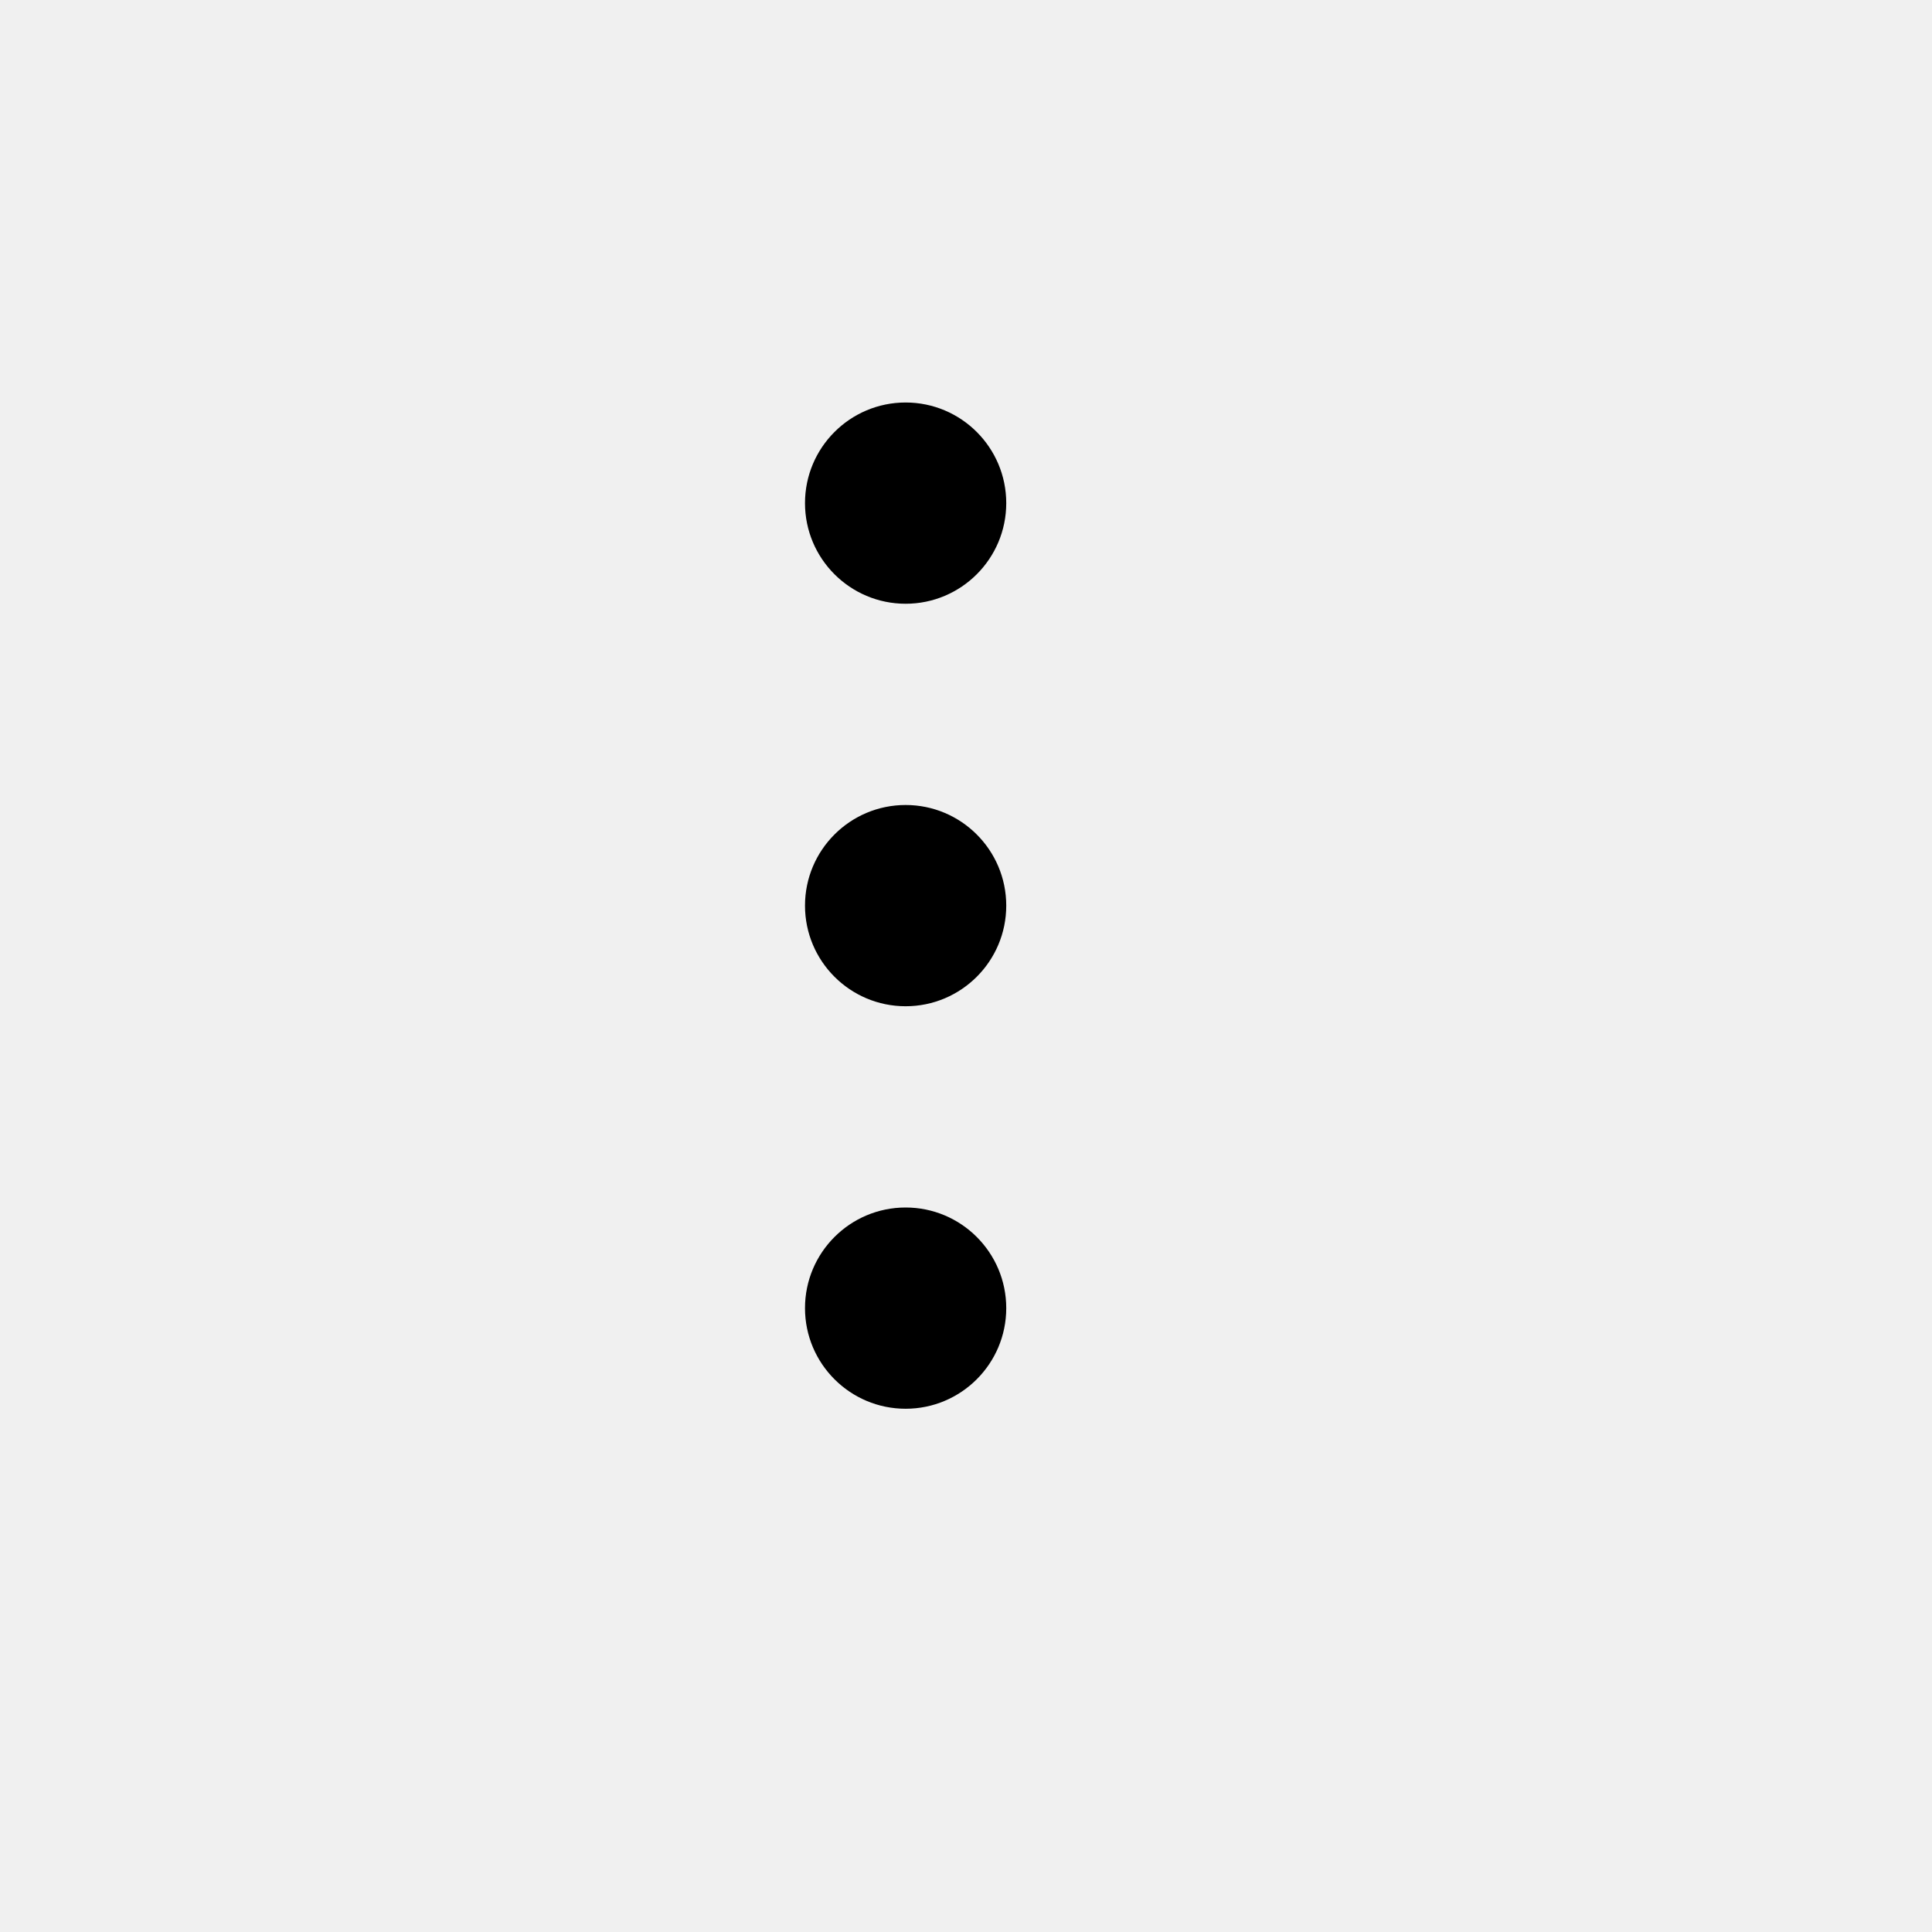
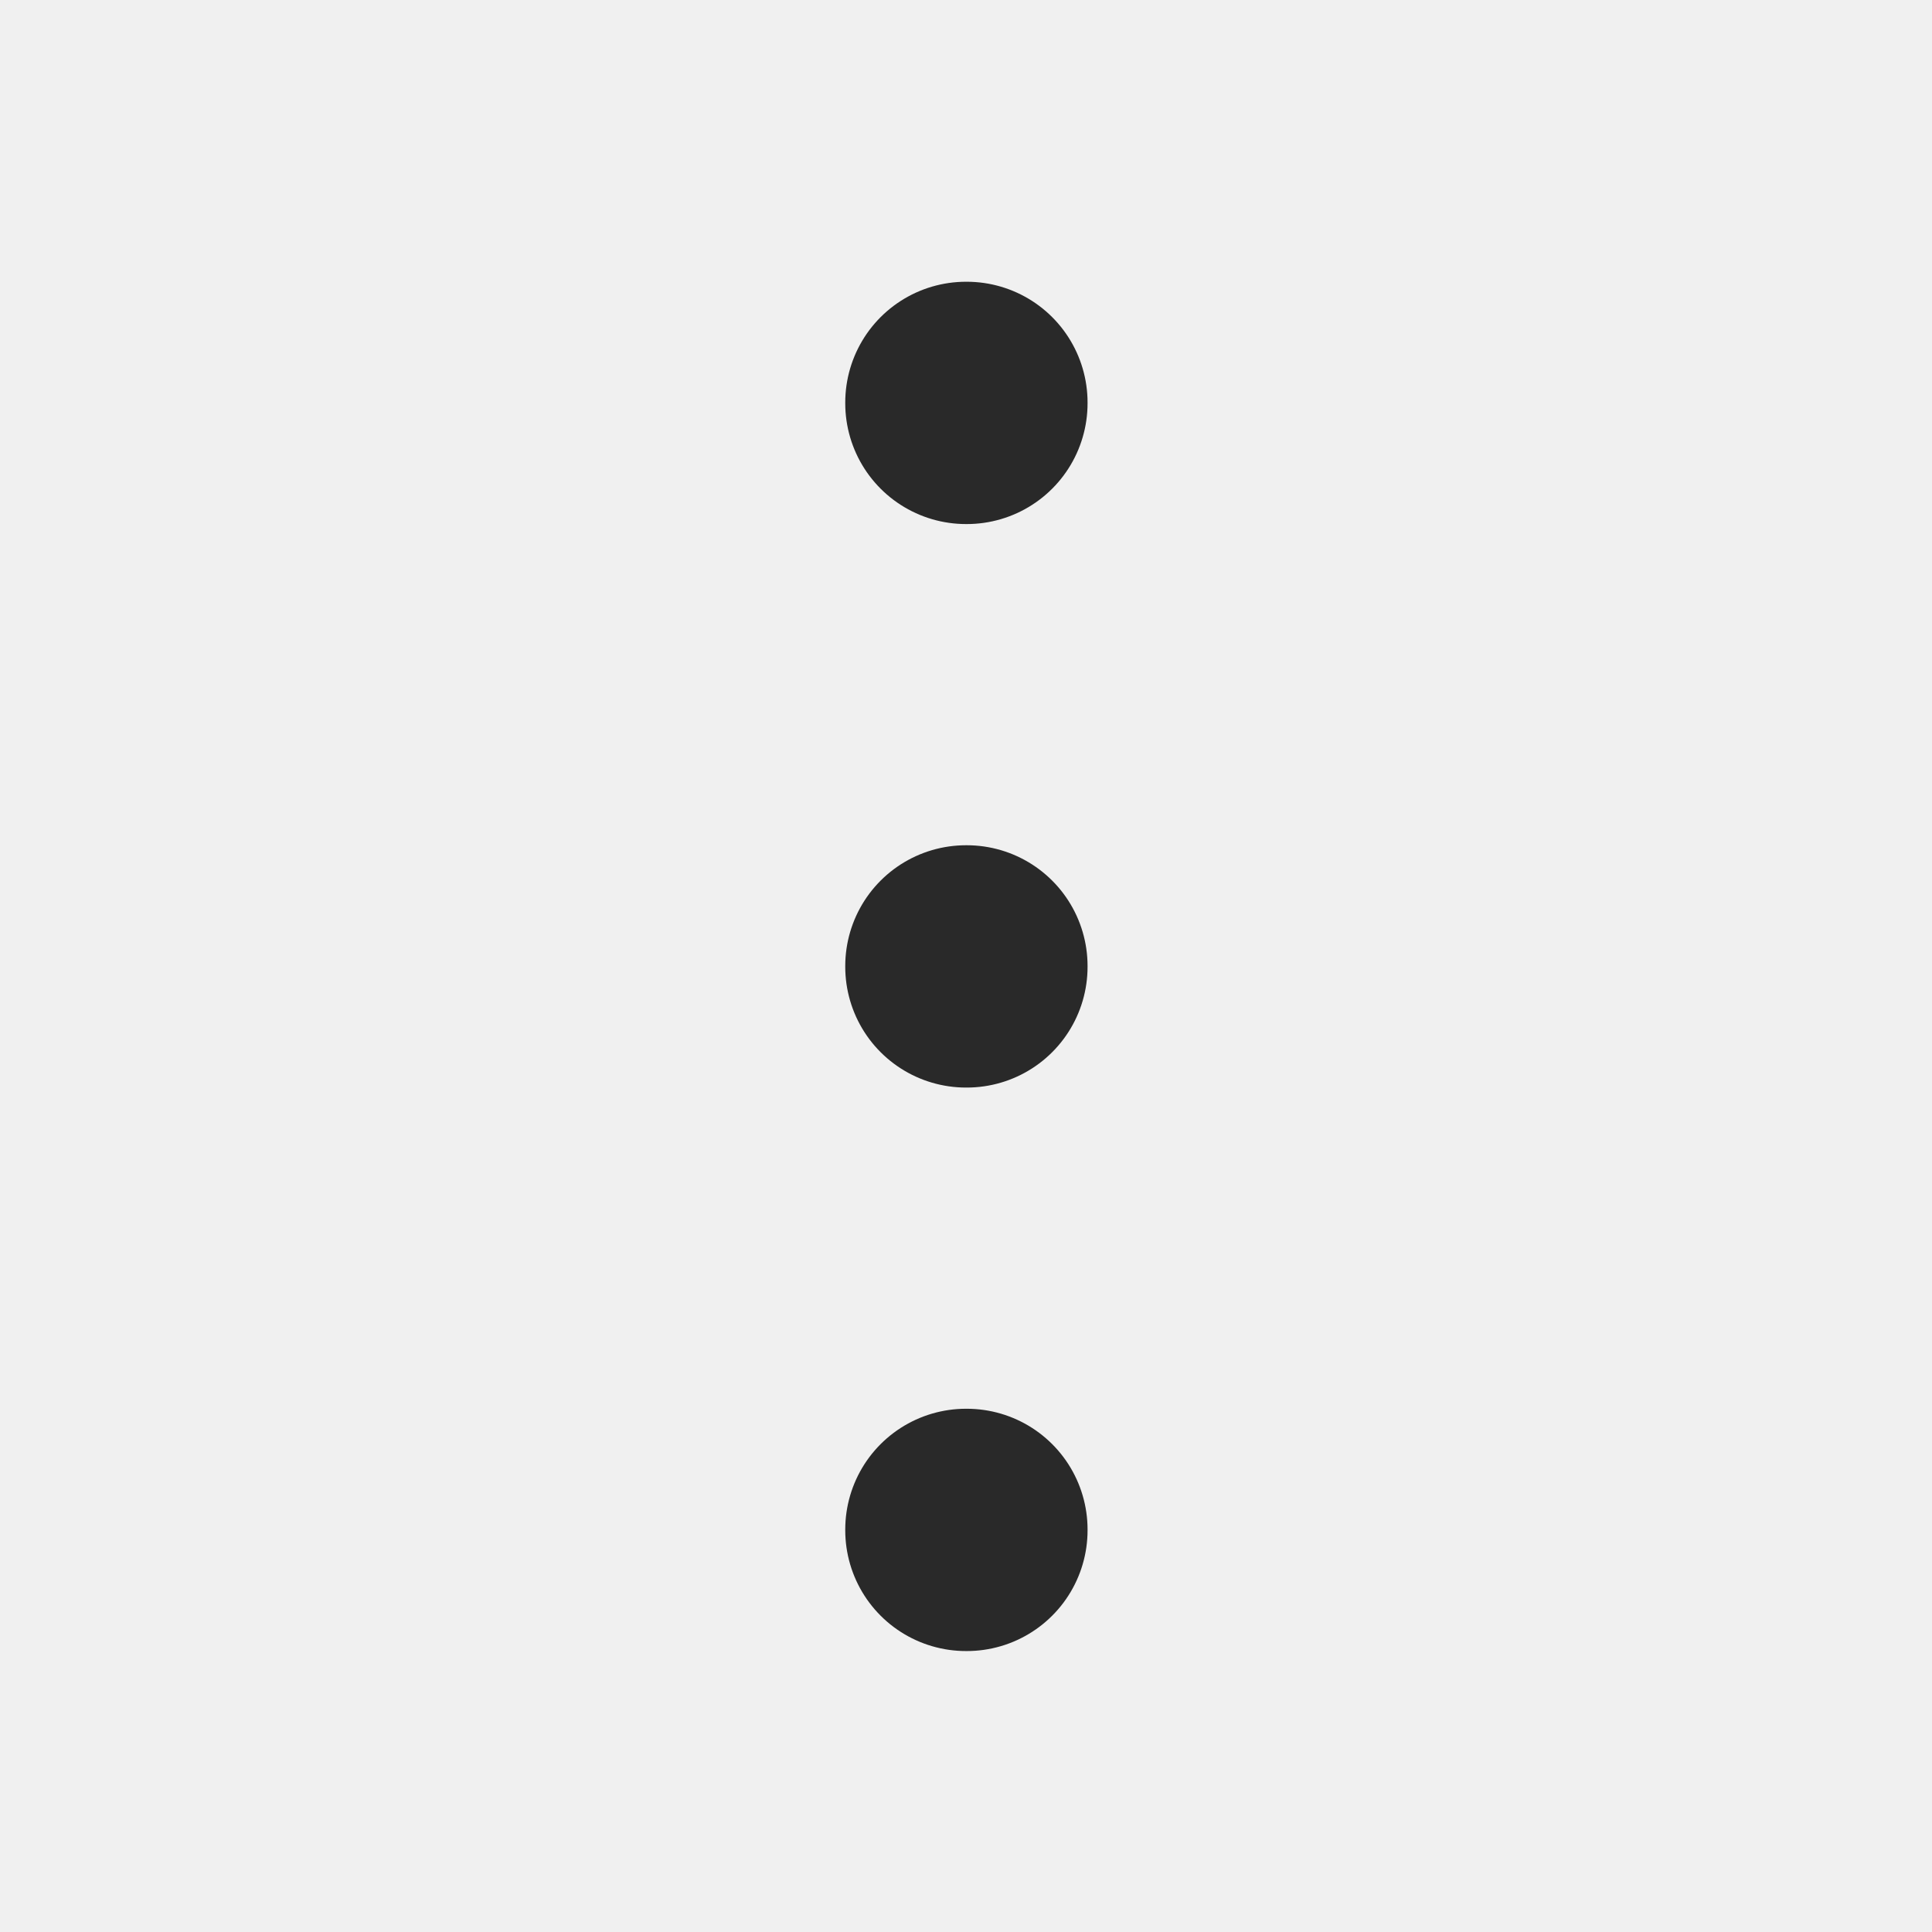
<svg xmlns="http://www.w3.org/2000/svg" width="24" height="24" viewBox="0 0 24 24" fill="none">
-   <path fill-rule="evenodd" clip-rule="evenodd" d="M10 6.25C10 5.56 10.56 5 11.25 5C11.94 5 12.5 5.56 12.5 6.25C12.5 6.94 11.94 7.5 11.25 7.5C10.56 7.5 10 6.94 10 6.25ZM10 11.25C10 10.56 10.56 10 11.25 10C11.94 10 12.5 10.56 12.5 11.25C12.5 11.94 11.94 12.5 11.25 12.5C10.56 12.5 10 11.94 10 11.25ZM11.25 15C10.56 15 10 15.56 10 16.25C10 16.94 10.56 17.5 11.25 17.5C11.94 17.5 12.5 16.94 12.5 16.25C12.5 15.56 11.94 15 11.25 15Z" fill="black" />
+   <g clip-path="url(#clip0_1_20101)">
+     <rect x="12" y="12" width="0.01" height="0.01" stroke="#292929" stroke-width="3" stroke-linejoin="round" />
+     <rect x="12" y="5" width="0.01" height="0.01" stroke="#292929" stroke-width="3" stroke-linejoin="round" />
+     <rect x="12" y="19" width="0.01" height="0.01" stroke="#292929" stroke-width="3" stroke-linejoin="round" />
+   </g>
+   <defs>
+     <clipPath id="clip0_1_20101">
+       <rect width="24" height="24" fill="white" transform="translate(0 0.000915527)" />
+     </clipPath>
+   </defs>
</svg>
